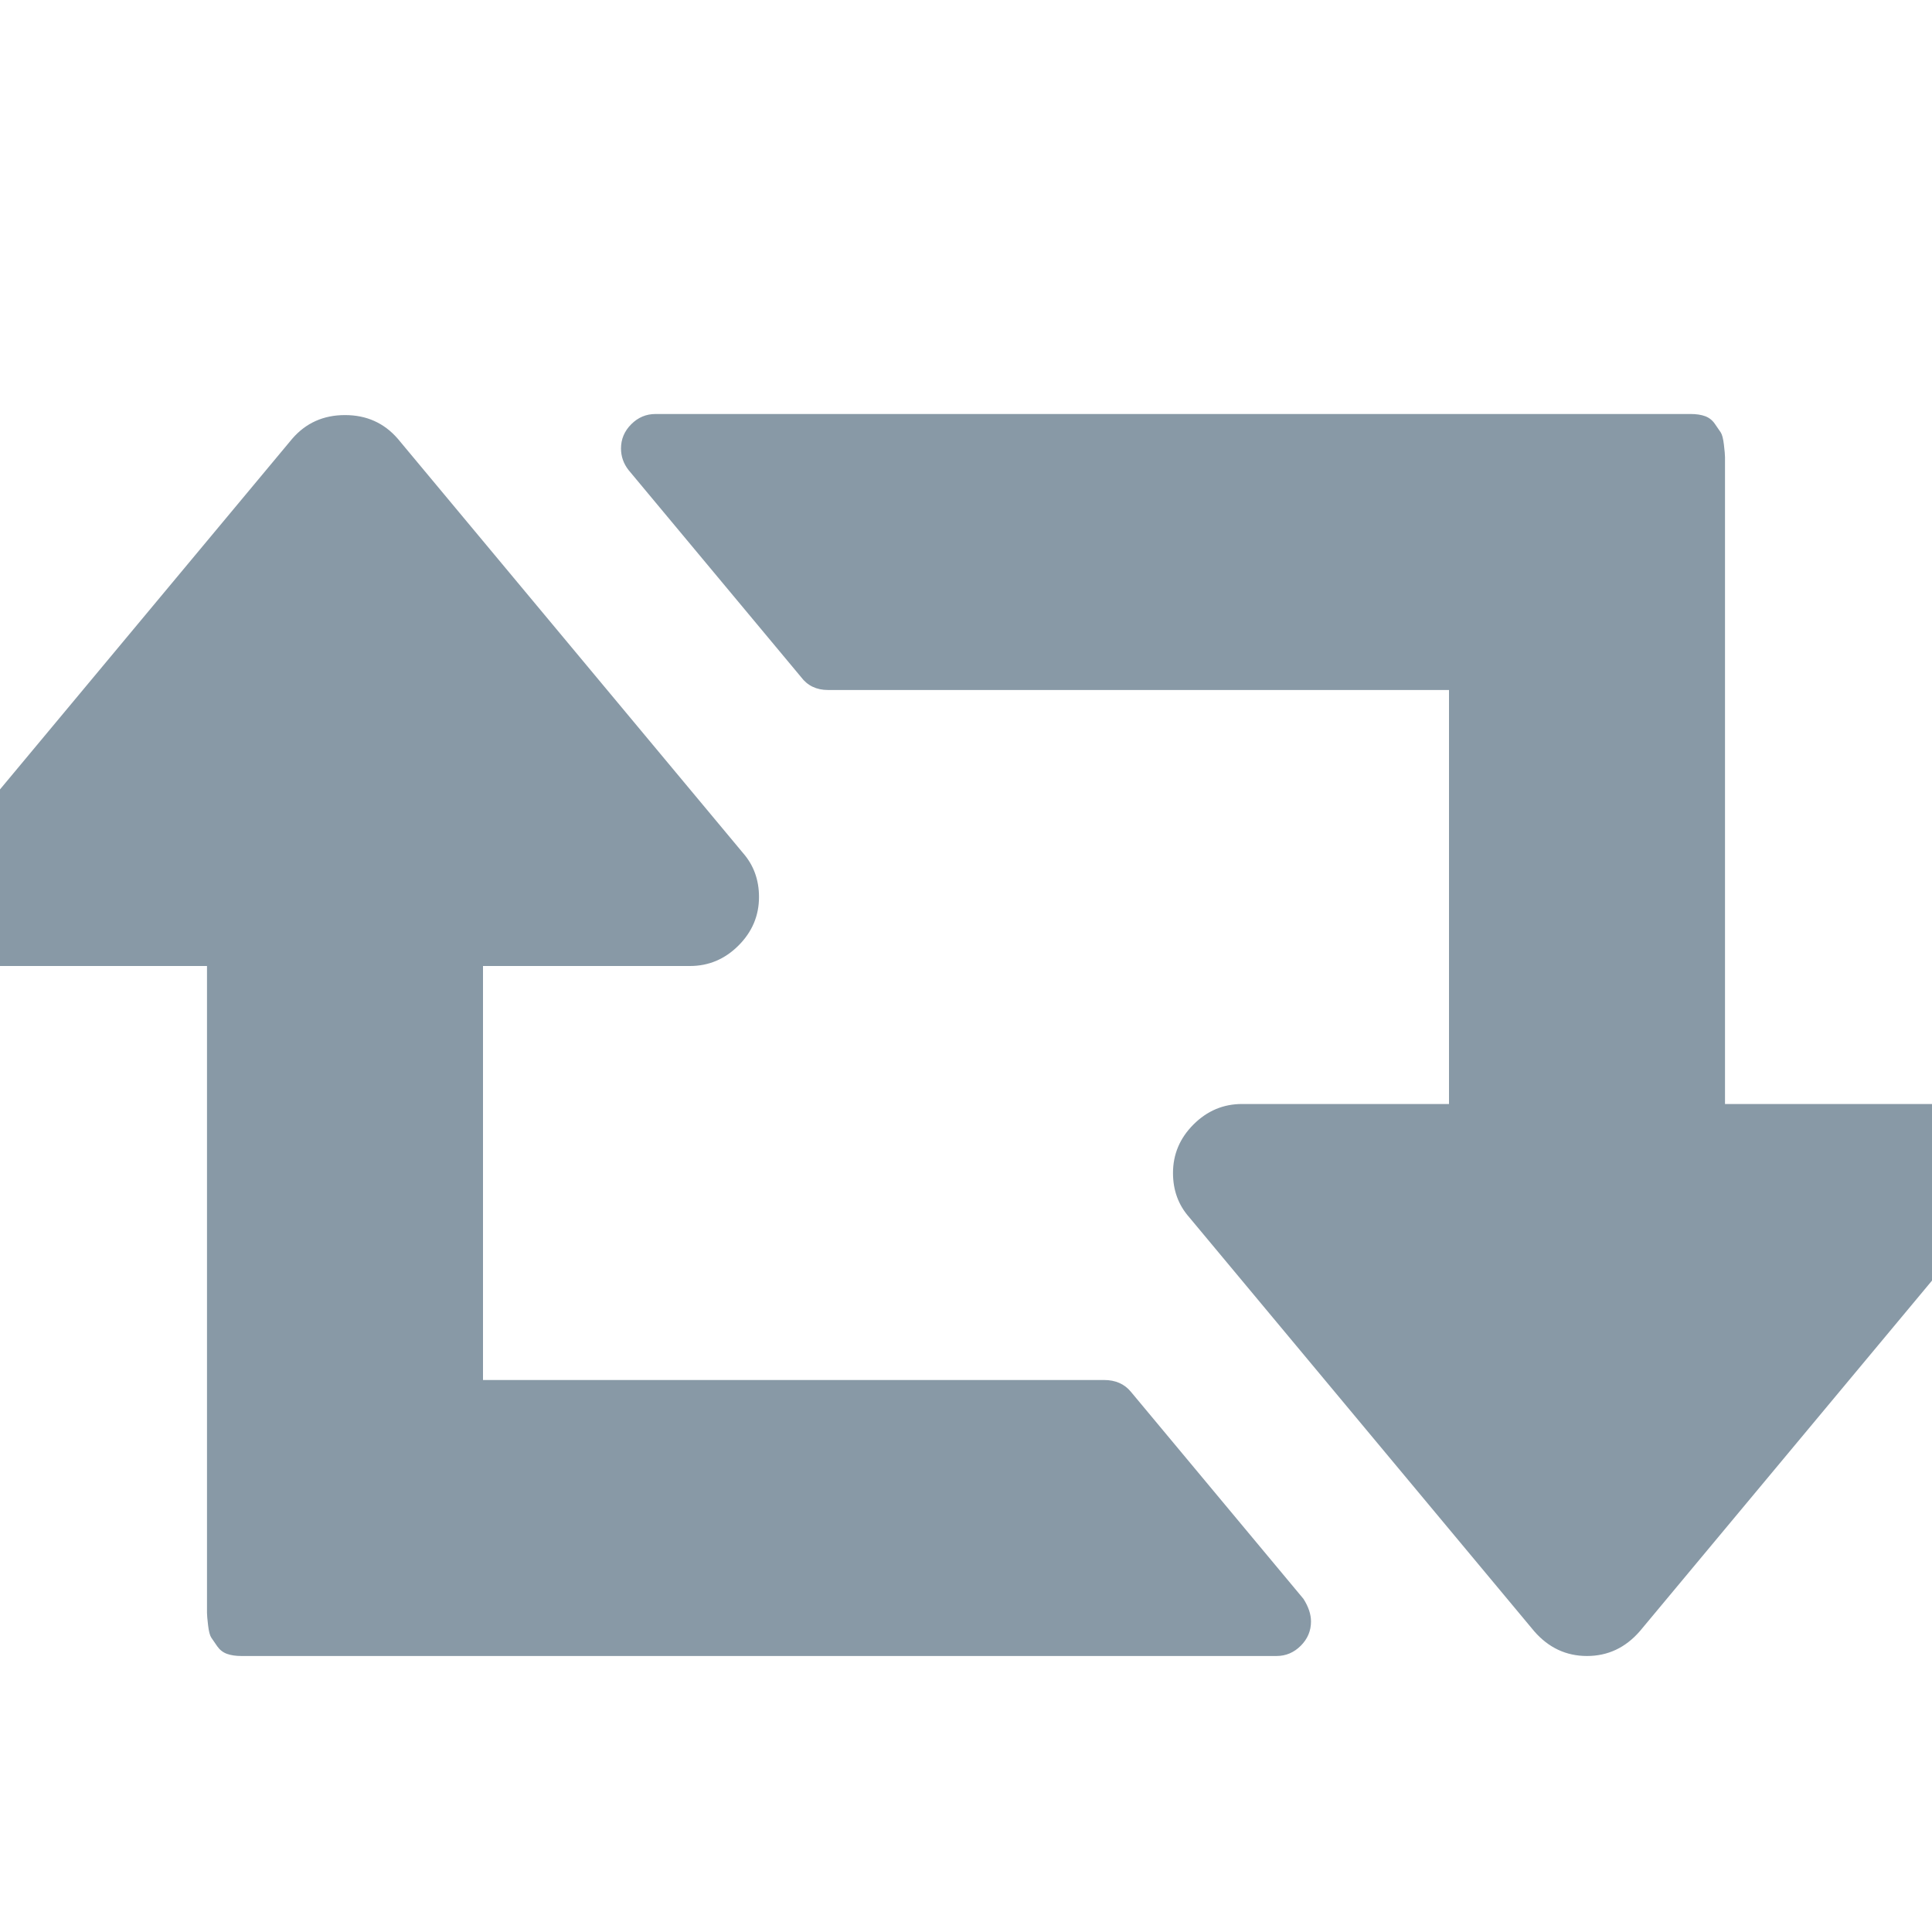
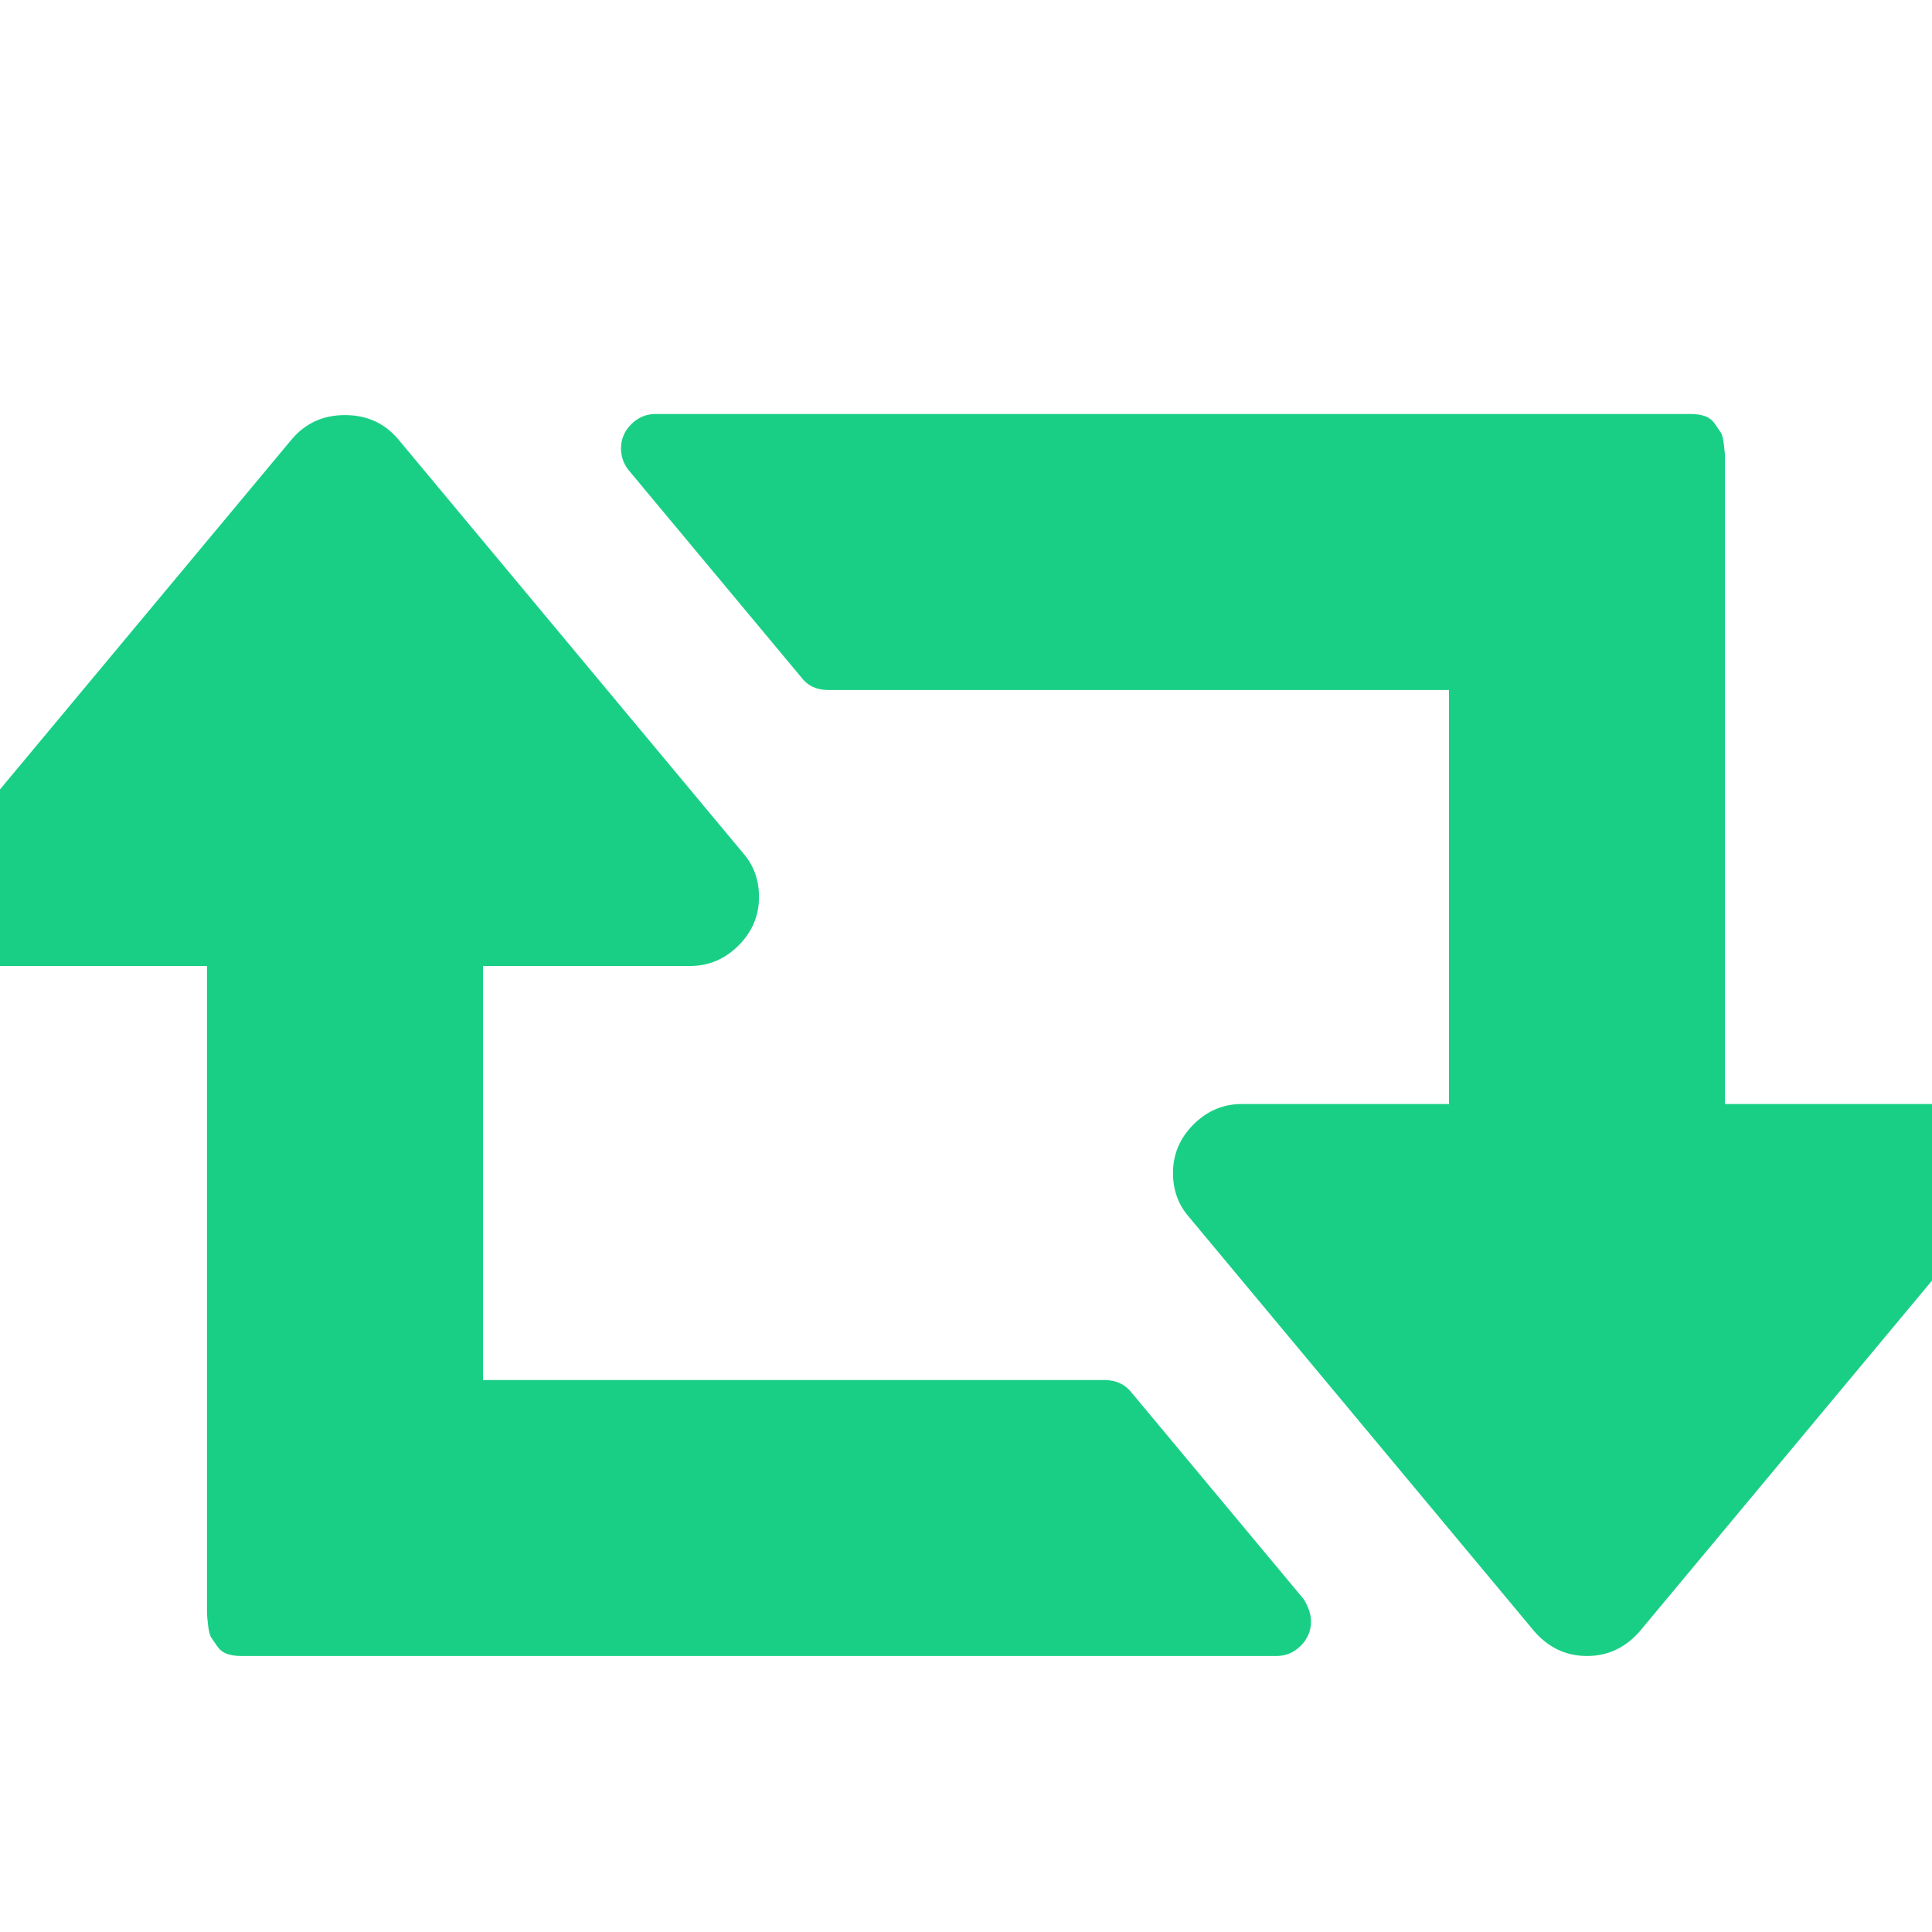
<svg xmlns="http://www.w3.org/2000/svg" width="1792" height="1792" viewBox="0 0 1792 1792">
-   <path d="M1216 1504q0 13-9.5 22.5t-22.5 9.5h-960q-8 0-13.5-2t-9-7-5.5-8-3-11.5-1-11.5v-600h-192q-26 0-45-19t-19-45q0-24 15-41l320-384q19-22 49-22t49 22l320 384q15 17 15 41 0 26-19 45t-45 19h-192v384h576q16 0 25 11l160 192q7 11 7 21zm640-416q0 24-15 41l-320 384q-20 23-49 23t-49-23l-320-384q-15-17-15-41 0-26 19-45t45-19h192v-384h-576q-16 0-25-12l-160-192q-7-9-7-20 0-13 9.5-22.5t22.5-9.5h960q8 0 13.5 2t9 7 5.5 8 3 11.5 1 11.5v600h192q26 0 45 19t19 45z" fill="#8899A6" />
+   <path d="M1216 1504q0 13-9.5 22.5t-22.5 9.5h-960q-8 0-13.5-2t-9-7-5.5-8-3-11.5-1-11.5v-600h-192q-26 0-45-19t-19-45q0-24 15-41l320-384q19-22 49-22t49 22l320 384q15 17 15 41 0 26-19 45t-45 19h-192v384h576q16 0 25 11l160 192q7 11 7 21zm640-416q0 24-15 41l-320 384q-20 23-49 23t-49-23l-320-384q-15-17-15-41 0-26 19-45t45-19h192v-384h-576q-16 0-25-12l-160-192q-7-9-7-20 0-13 9.5-22.5t22.5-9.5h960q8 0 13.5 2t9 7 5.5 8 3 11.5 1 11.5v600h192q26 0 45 19t19 45z" fill="#19cf86" />
</svg>
